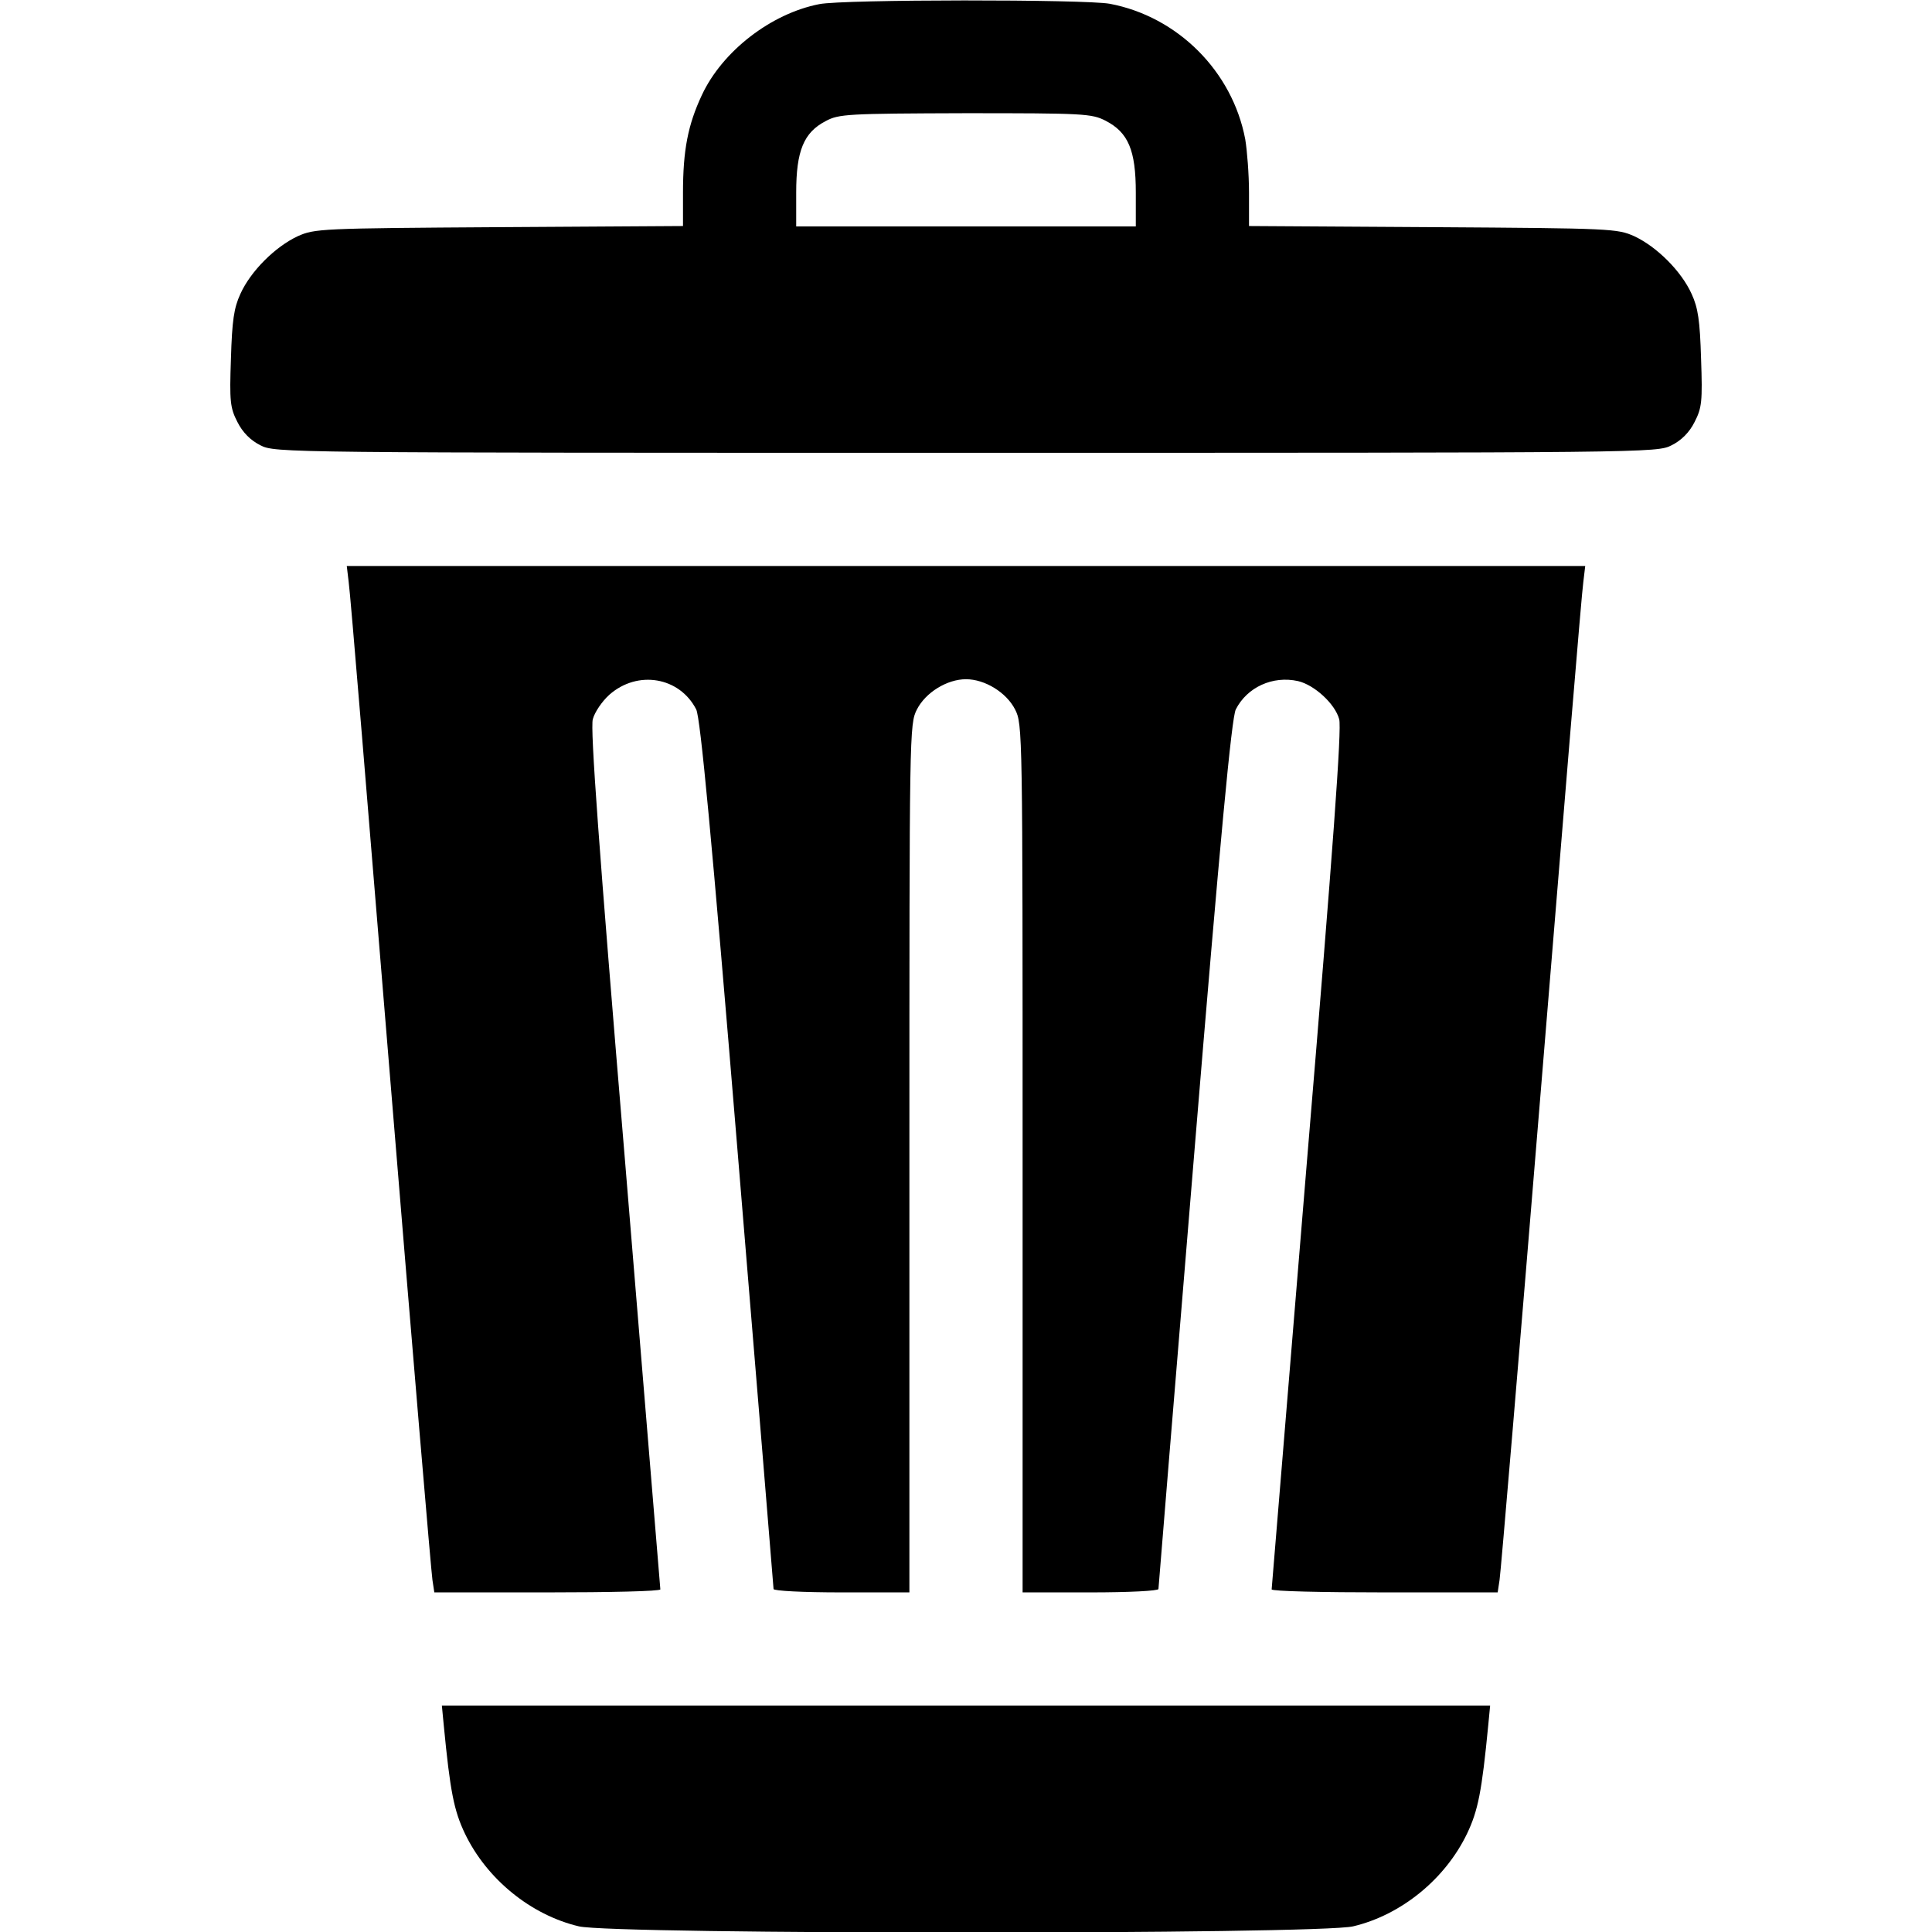
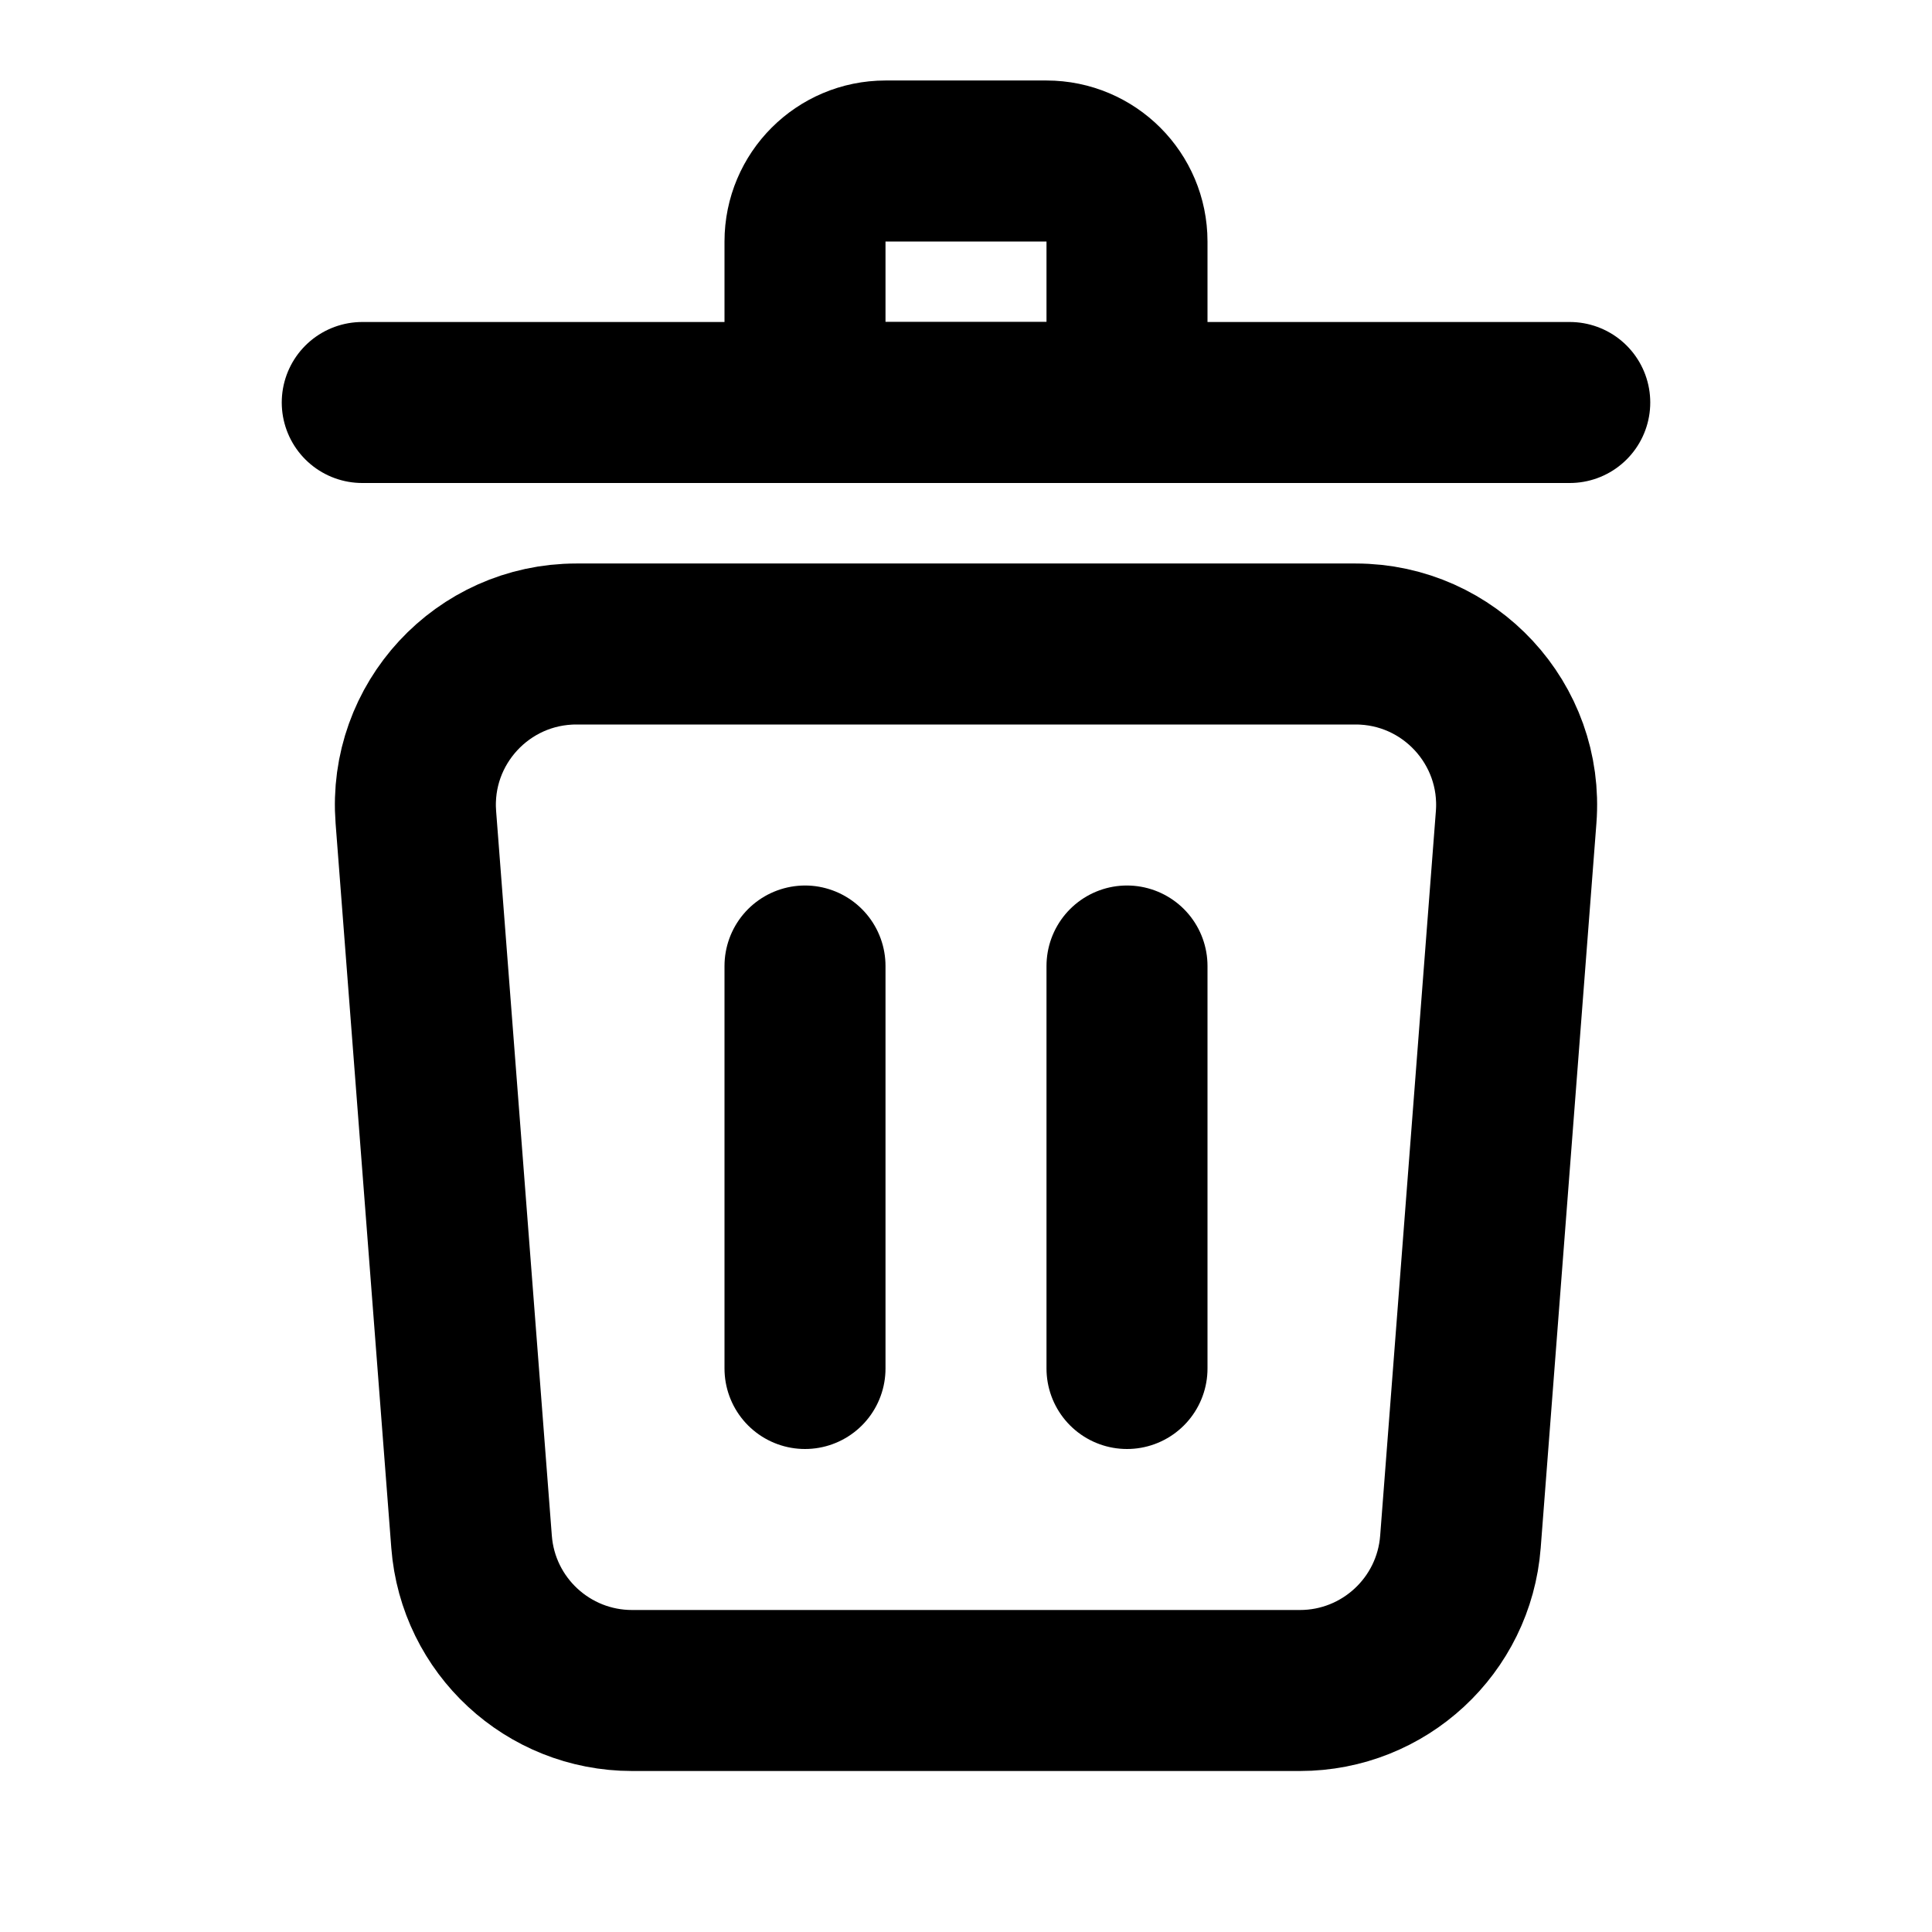
- <svg xmlns="http://www.w3.org/2000/svg" version="1.0" width="512pt" height="512pt" viewBox="0 0 512 512" preserveAspectRatio="xMidYMid meet">
-   <g transform="translate(0,512) scale(0.1,-0.1)" fill="#000000" stroke="none">
-     <path d="M2171 5109 c-128 -25 -257 -125 -311 -241 -37 -79 -50 -146 -50 -259 l0 -88 -487 -3 c-475 -3 -489 -4 -534 -24 -60 -28 -125 -93 -152 -153 -17 -37 -22 -70 -25 -172 -4 -113 -2 -130 17 -167 14 -28 35 -49 61 -62 39 -20 55 -20 1870 -20 1815 0 1831 0 1870 20 26 13 47 34 61 62 19 37 21 54 17 167 -3 102 -8 135 -25 172 -27 60 -92 125 -152 153 -45 20 -59 21 -533 24 l-488 3 0 88 c0 49 -5 112 -10 142 -34 180 -179 325 -359 359 -65 12 -707 12 -770 -1z m759 -309 c60 -31 80 -78 80 -190 l0 -90 -450 0 -450 0 0 90 c0 110 20 159 78 189 35 19 58 20 370 21 314 0 335 -1 372 -20z" />
-     <path d="M924 3578 c4 -24 53 -621 111 -1328 58 -707 108 -1300 111 -1317 l5 -33 299 0 c165 0 300 3 300 8 0 4 -43 517 -94 1140 -69 826 -92 1142 -85 1166 5 19 25 48 44 65 75 66 186 47 230 -39 11 -21 41 -338 110 -1175 52 -631 95 -1151 95 -1156 0 -5 78 -9 180 -9 l180 0 0 1150 c0 1134 0 1151 20 1190 23 45 80 80 130 80 50 0 107 -35 130 -80 20 -39 20 -56 20 -1190 l0 -1150 180 0 c102 0 180 4 180 9 0 5 43 525 95 1156 69 837 99 1154 110 1175 30 59 98 90 165 75 43 -10 98 -60 109 -101 7 -24 -16 -340 -85 -1166 -51 -623 -94 -1136 -94 -1140 0 -5 135 -8 300 -8 l299 0 5 33 c3 17 53 610 111 1317 58 707 107 1304 111 1328 l5 42 -1641 0 -1641 0 5 -42z" />
-     <path d="M1176 548 c17 -176 27 -226 56 -287 58 -121 175 -216 302 -246 91 -22 1961 -22 2052 0 127 30 244 125 302 246 29 61 39 111 56 287 l5 52 -1389 0 -1389 0 5 -52z" />
-   </g>
+ <svg xmlns="http://www.w3.org/2000/svg" width="800px" height="800px" viewBox="0 0 24 24" fill="none">
+   <path d="M5.166 10.153C5.076 8.992 5.995 8 7.16 8H16.84C18.005 8 18.924 8.992 18.834 10.153L18.142 19.153C18.062 20.195 17.193 21 16.148 21H7.852C6.807 21 5.938 20.195 5.858 19.153L5.166 10.153Z" stroke="#000000" stroke-width="2" />
+   <path d="M19.5 5H4.5" stroke="#000000" stroke-width="2" stroke-linecap="round" />
+   <path d="M10 3C10 2.448 10.448 2 11 2H13C13.552 2 14 2.448 14 3V5H10V3Z" stroke="#000000" stroke-width="2" />
+   <path d="M14 12V17" stroke="#000000" stroke-width="2" stroke-linecap="round" />
+   <path d="M10 12V17" stroke="#000000" stroke-width="2" stroke-linecap="round" />
</svg>
